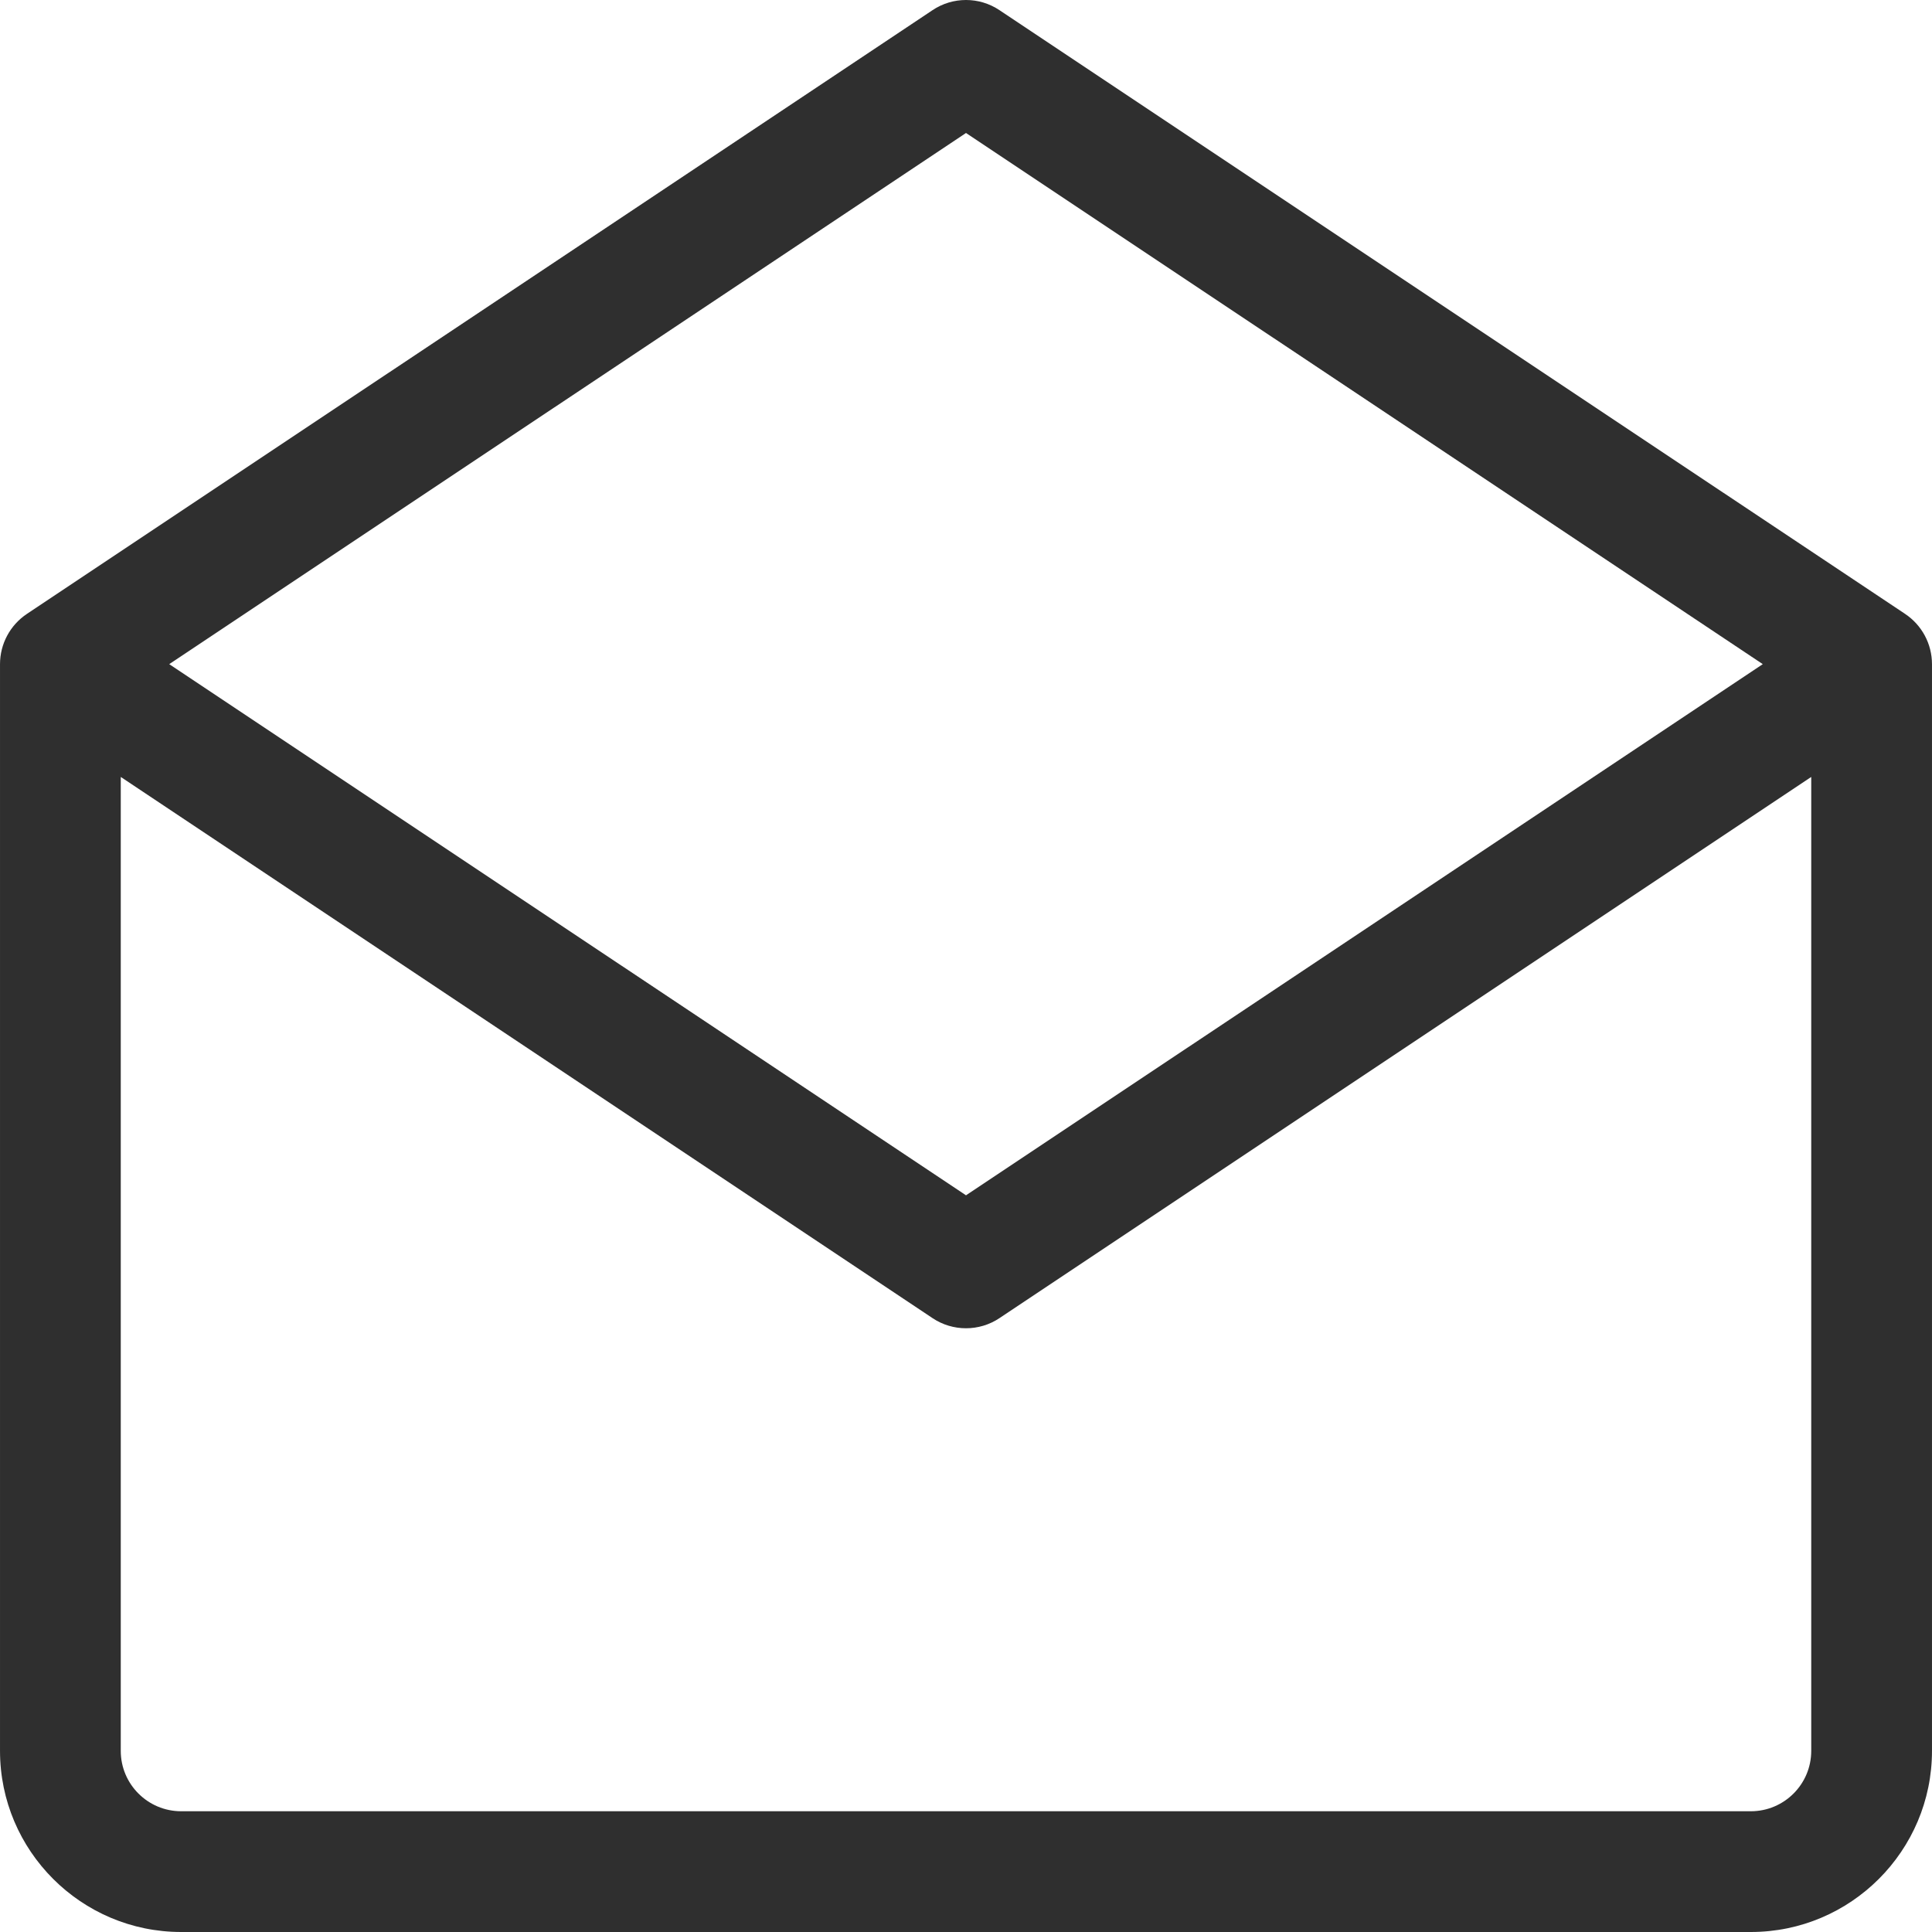
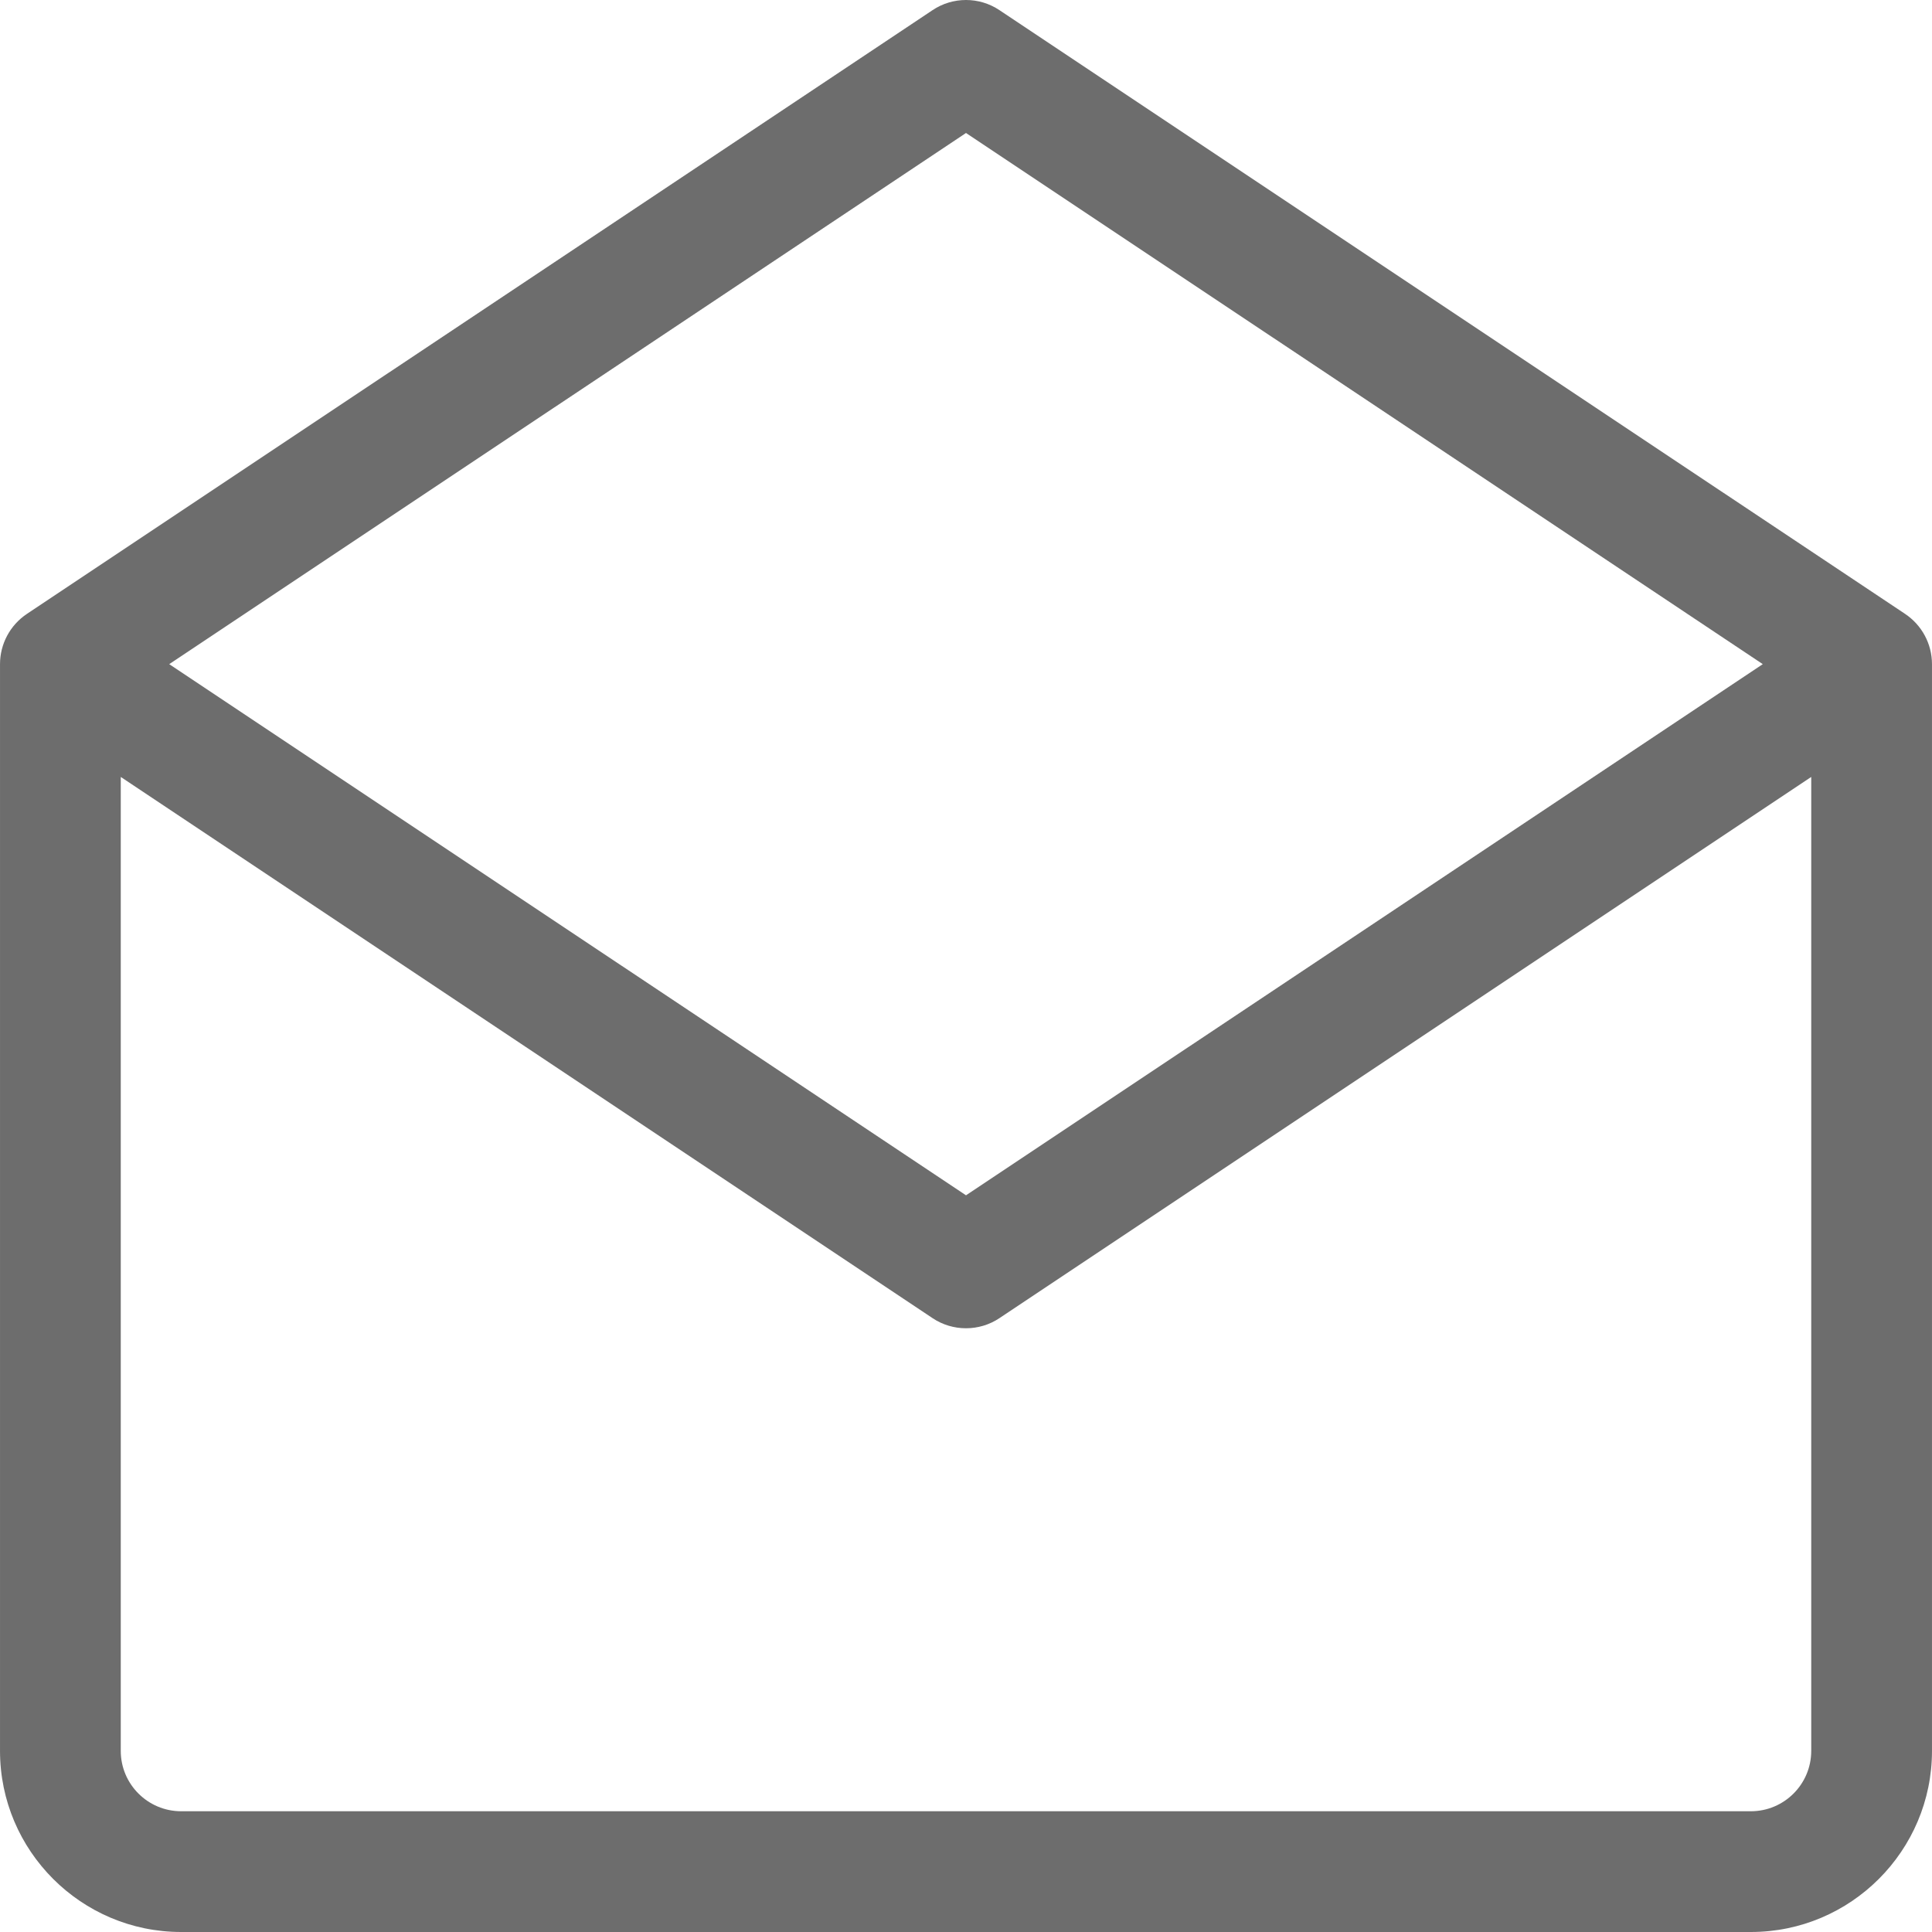
<svg xmlns="http://www.w3.org/2000/svg" id="Capa_1" enable-background="new 0 0 479.065 479.065" height="512" viewBox="0 0 479.065 479.065" width="512">
-   <path d="m472.395 152.227-224.559-149.705c-5.029-3.363-11.579-3.363-16.608 0l-224.558 149.705c-4.167 2.778-6.667 7.456-6.667 12.456v269.47c0 24.766 20.146 44.912 44.912 44.912h389.235c24.766 0 44.912-20.146 44.912-44.912v-269.47c-.001-5-2.501-9.678-6.667-12.456zm-232.862-119.252 197.57 131.709-197.57 131.709-197.571-131.709s197.571-131.709 197.571-131.709zm194.617 416.148h-389.235c-8.26 0-14.971-6.71-14.971-14.971v-241.496l201.284 134.189c2.515 1.681 5.409 2.515 8.304 2.515s5.789-.833 8.304-2.515l201.284-134.189v241.497c.001 8.26-6.71 14.97-14.97 14.97z" fill="#2f2f2f" />
+   <path d="m472.395 152.227-224.559-149.705c-5.029-3.363-11.579-3.363-16.608 0l-224.558 149.705c-4.167 2.778-6.667 7.456-6.667 12.456v269.47c0 24.766 20.146 44.912 44.912 44.912h389.235c24.766 0 44.912-20.146 44.912-44.912v-269.47c-.001-5-2.501-9.678-6.667-12.456zm-232.862-119.252 197.57 131.709-197.57 131.709-197.571-131.709s197.571-131.709 197.571-131.709zm194.617 416.148h-389.235c-8.26 0-14.971-6.71-14.971-14.971v-241.496l201.284 134.189c2.515 1.681 5.409 2.515 8.304 2.515s5.789-.833 8.304-2.515l201.284-134.189v241.497c.001 8.26-6.71 14.97-14.97 14.97z" fill="rgba(47, 47, 47, 0.7)" />
</svg>
